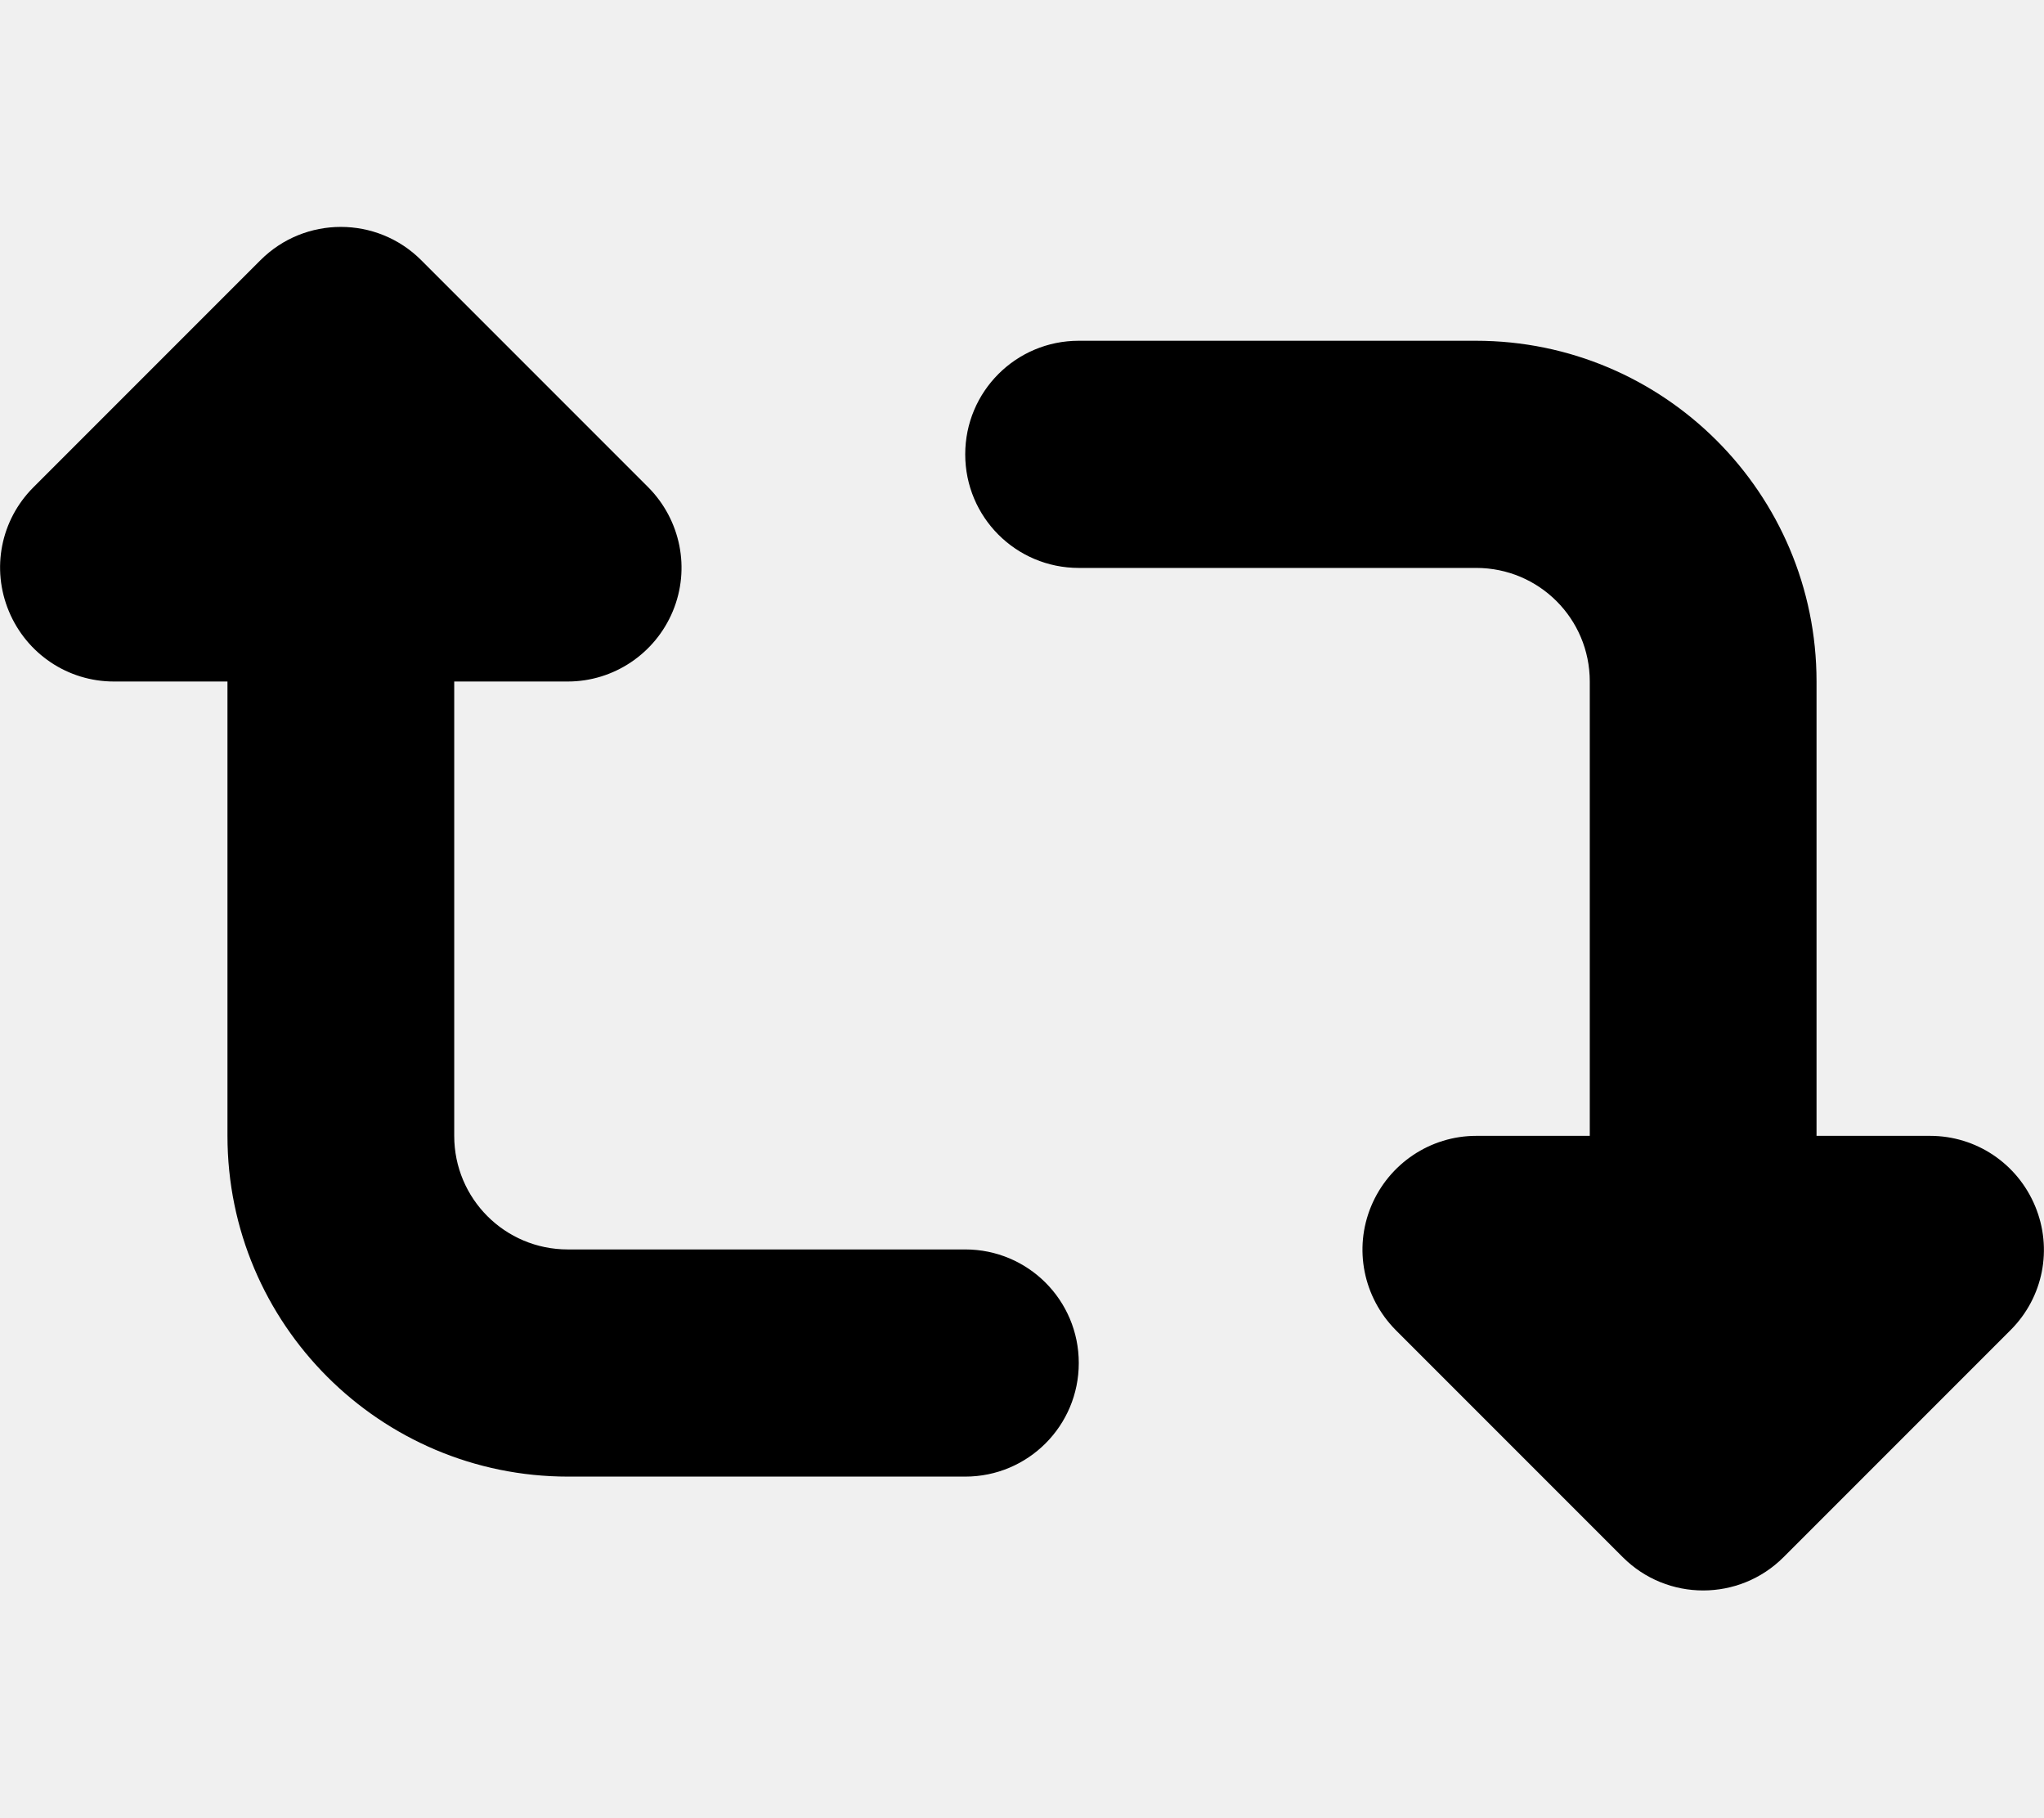
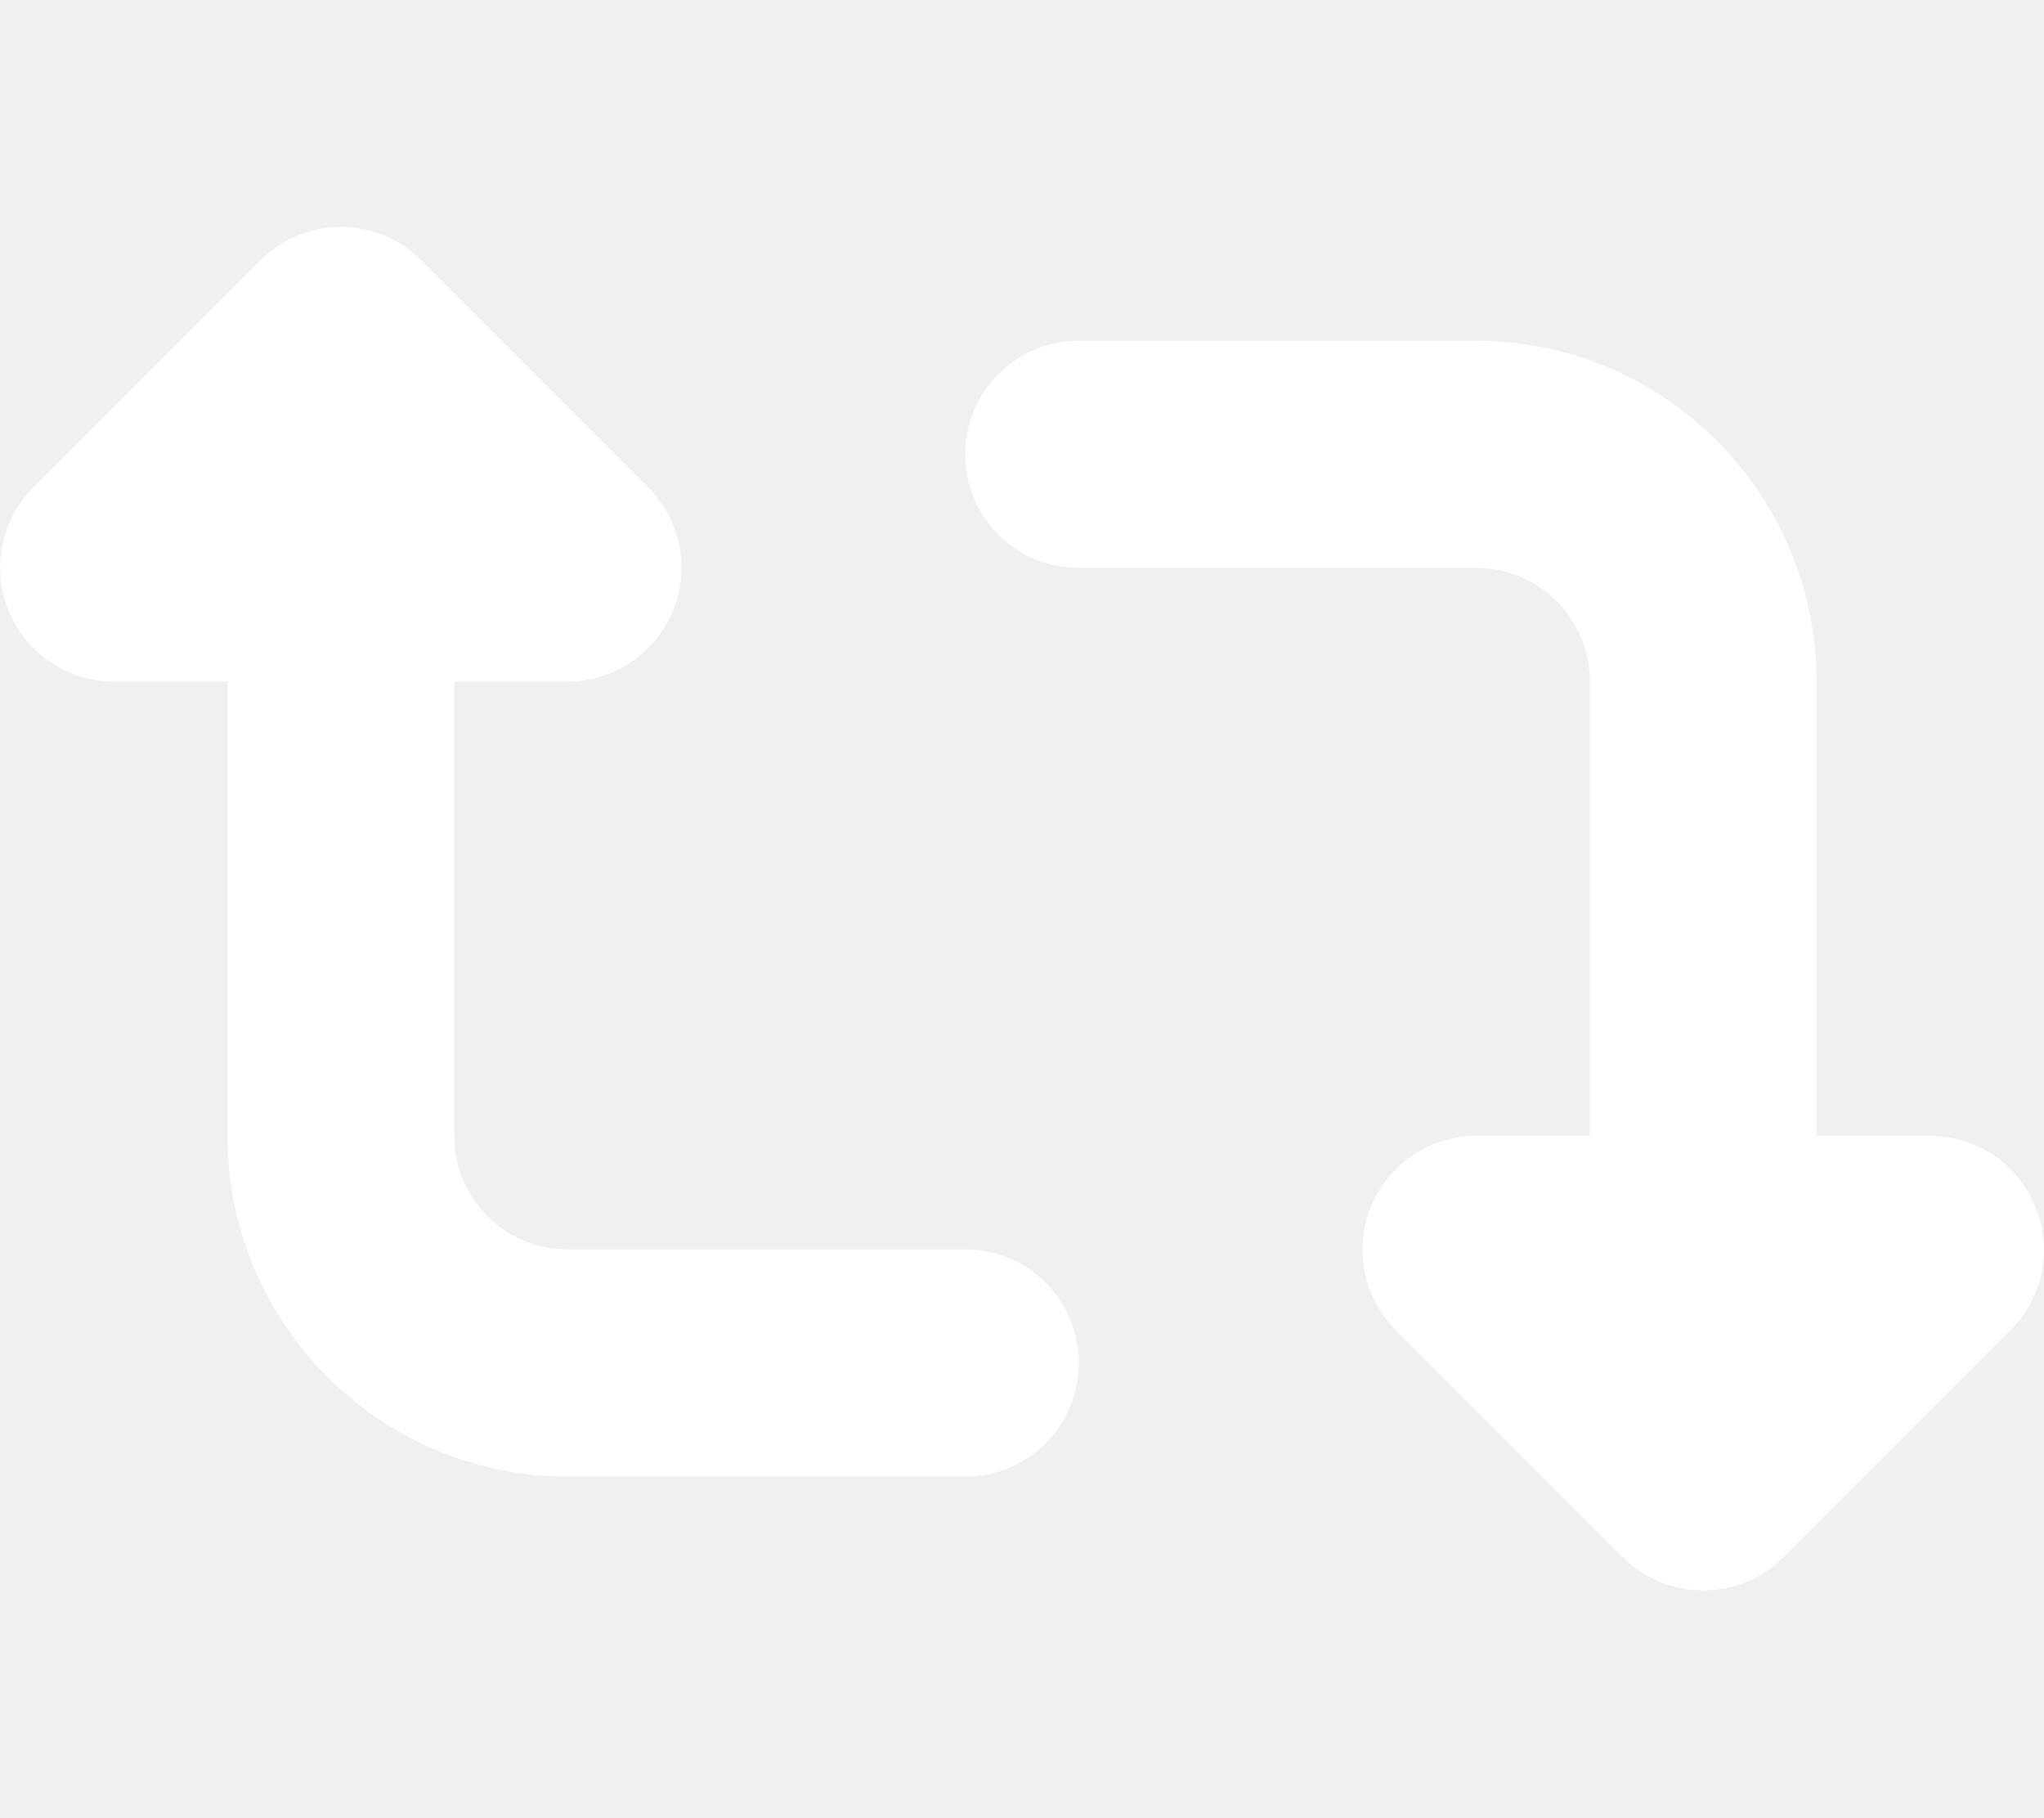
<svg xmlns="http://www.w3.org/2000/svg" viewBox="0 0 576 512">
-   <path d="M272 416c17.7 0 32-14.3 32-32s-14.3-32-32-32l-112 0c-17.7 0-32-14.3-32-32l0-128 32 0c12.9 0 24.6-7.8 29.6-19.8s2.2-25.7-6.9-34.9l-64-64c-12.5-12.5-32.8-12.5-45.3 0l-64 64c-9.2 9.2-11.9 22.9-6.9 34.9s16.6 19.8 29.6 19.8l32 0 0 128c0 53 43 96 96 96l112 0zM304 96c-17.7 0-32 14.3-32 32s14.3 32 32 32l112 0c17.7 0 32 14.3 32 32l0 128-32 0c-12.9 0-24.6 7.8-29.6 19.8s-2.2 25.7 6.9 34.9l64 64c12.5 12.5 32.8 12.5 45.3 0l64-64c9.2-9.2 11.9-22.9 6.9-34.9s-16.6-19.8-29.6-19.8l-32 0 0-128c0-53-43-96-96-96L304 96z" />
+   <path fill="#ffffff" d="M272 416c17.7 0 32-14.3 32-32s-14.3-32-32-32l-112 0c-17.7 0-32-14.3-32-32l0-128 32 0c12.9 0 24.6-7.8 29.6-19.8s2.2-25.7-6.9-34.9l-64-64c-12.5-12.5-32.8-12.5-45.3 0l-64 64c-9.2 9.2-11.9 22.9-6.9 34.9s16.6 19.8 29.6 19.8l32 0 0 128c0 53 43 96 96 96l112 0zM304 96c-17.7 0-32 14.3-32 32s14.3 32 32 32l112 0c17.7 0 32 14.3 32 32l0 128-32 0c-12.9 0-24.6 7.8-29.6 19.8s-2.2 25.7 6.9 34.9l64 64c12.5 12.5 32.8 12.5 45.3 0l64-64c9.2-9.2 11.9-22.9 6.9-34.9s-16.6-19.8-29.6-19.8l-32 0 0-128c0-53-43-96-96-96L304 96z" />
</svg>
